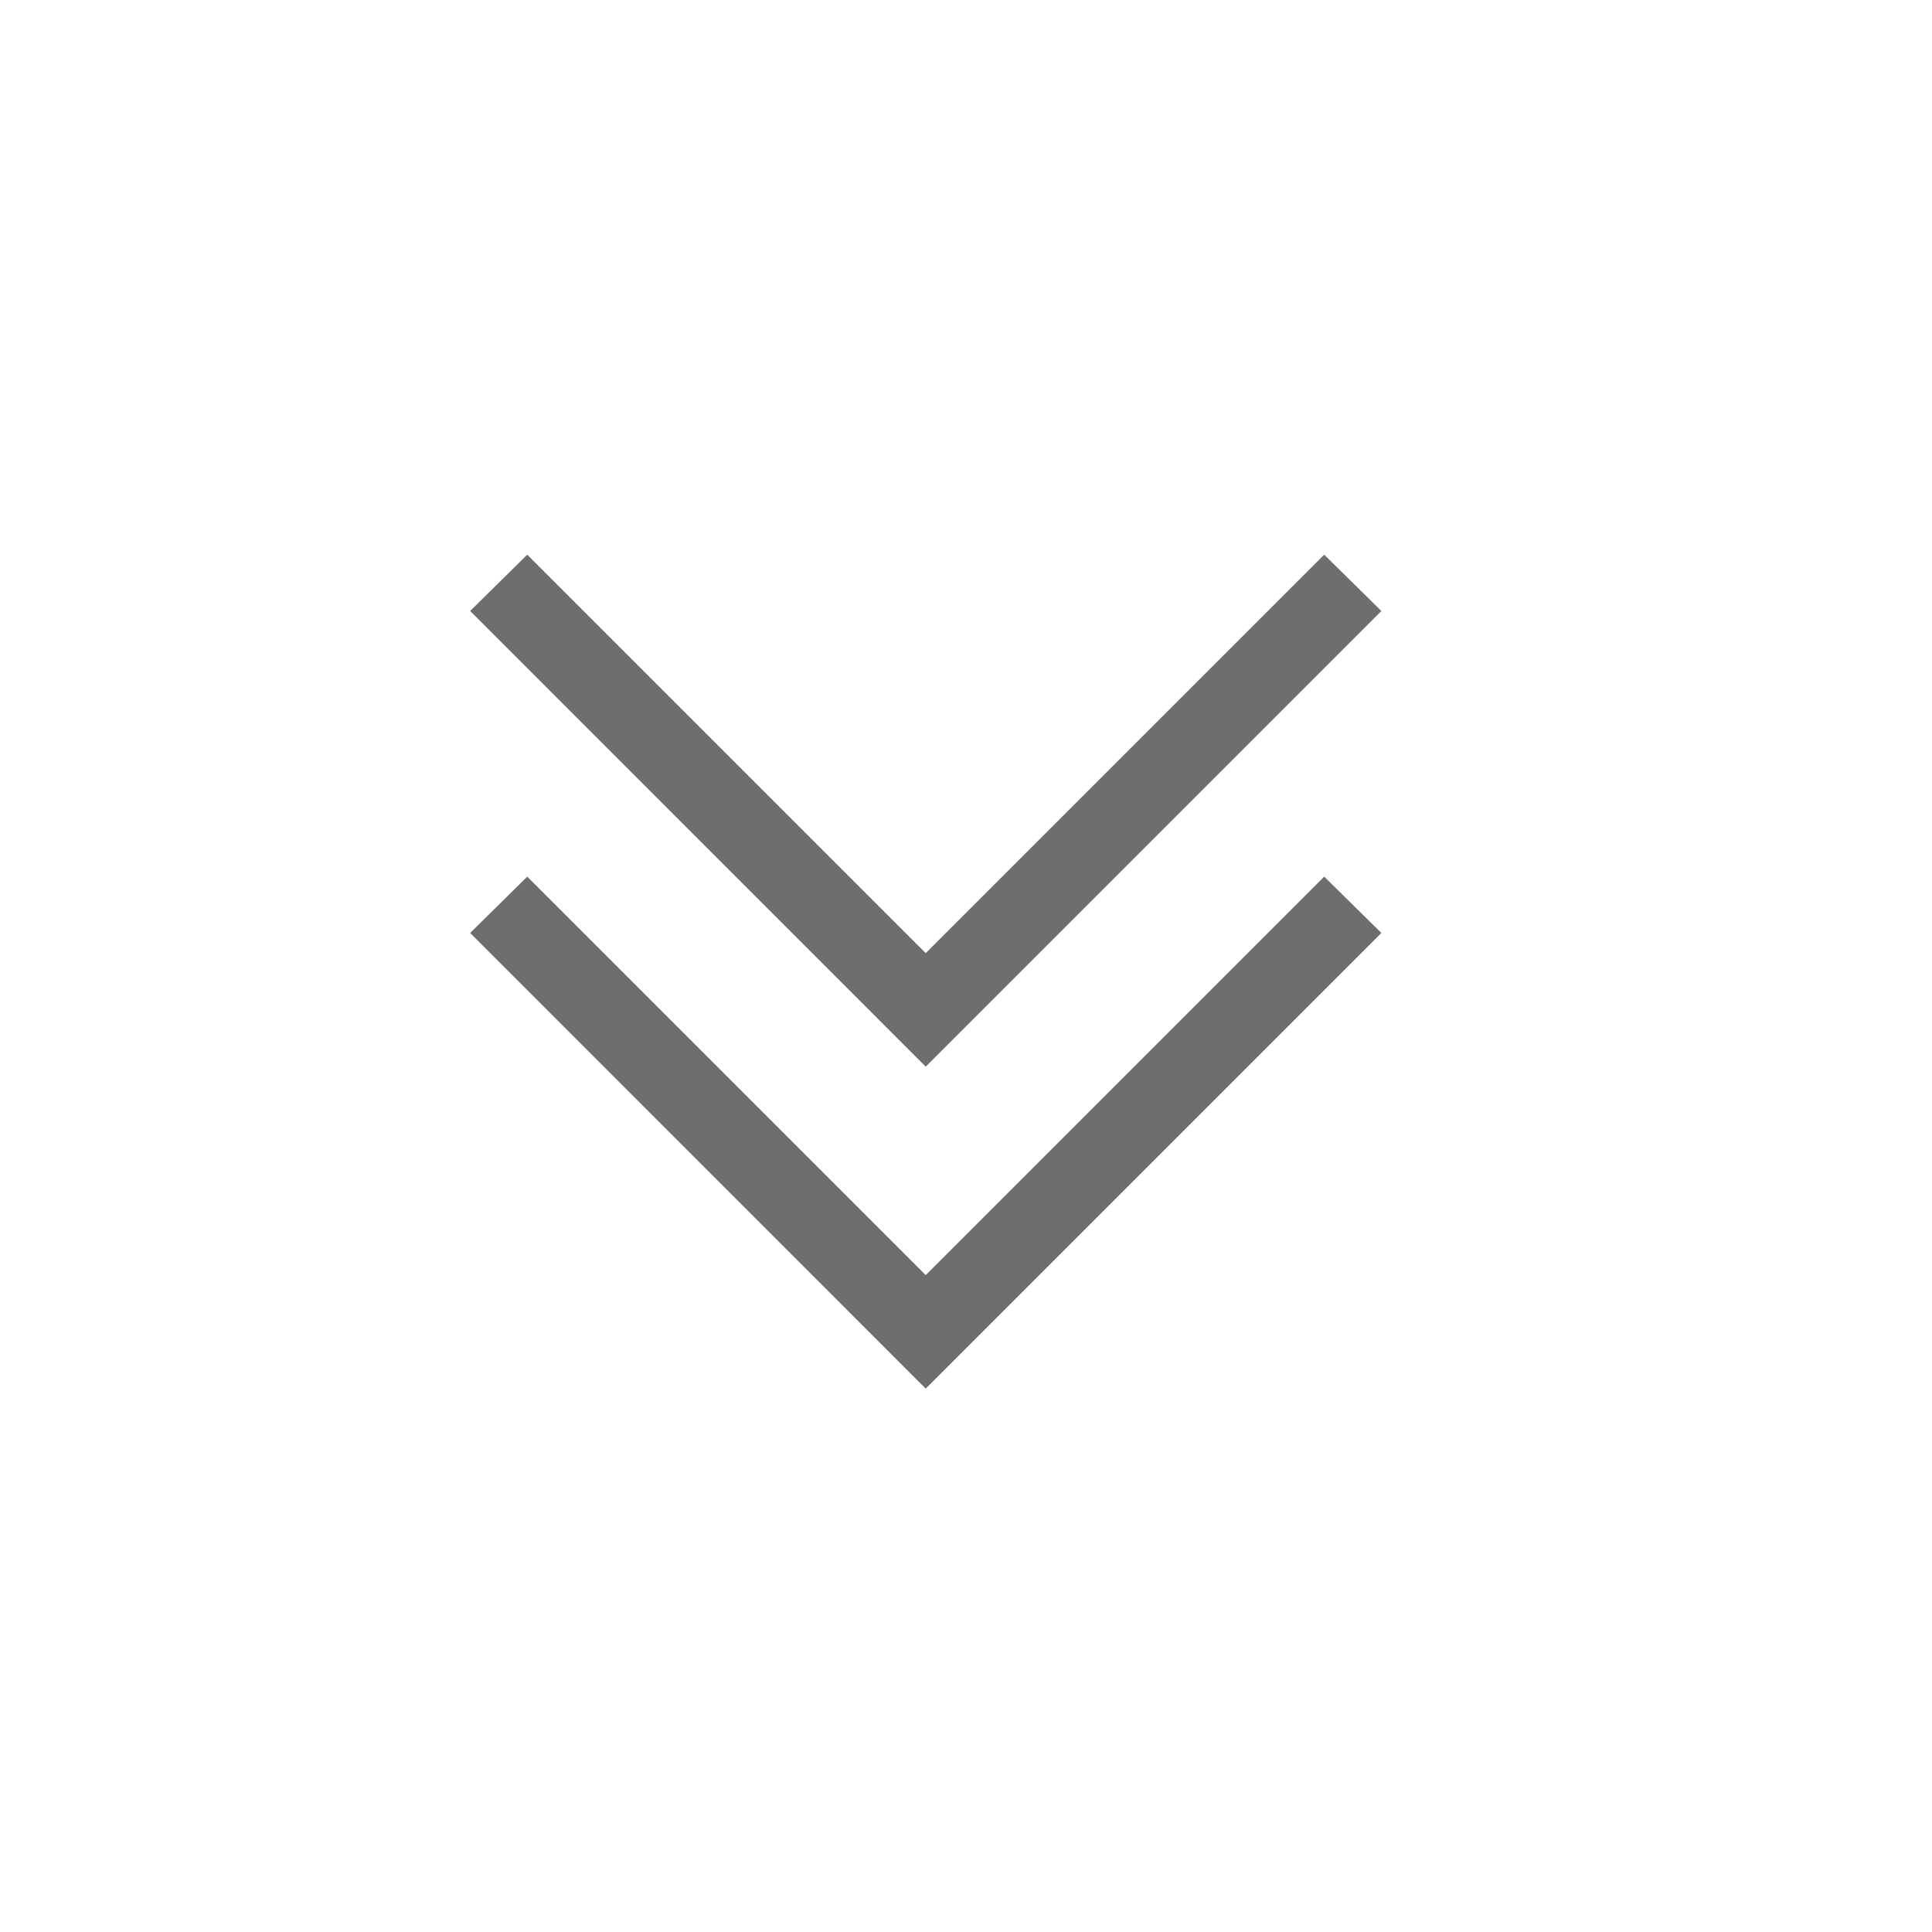
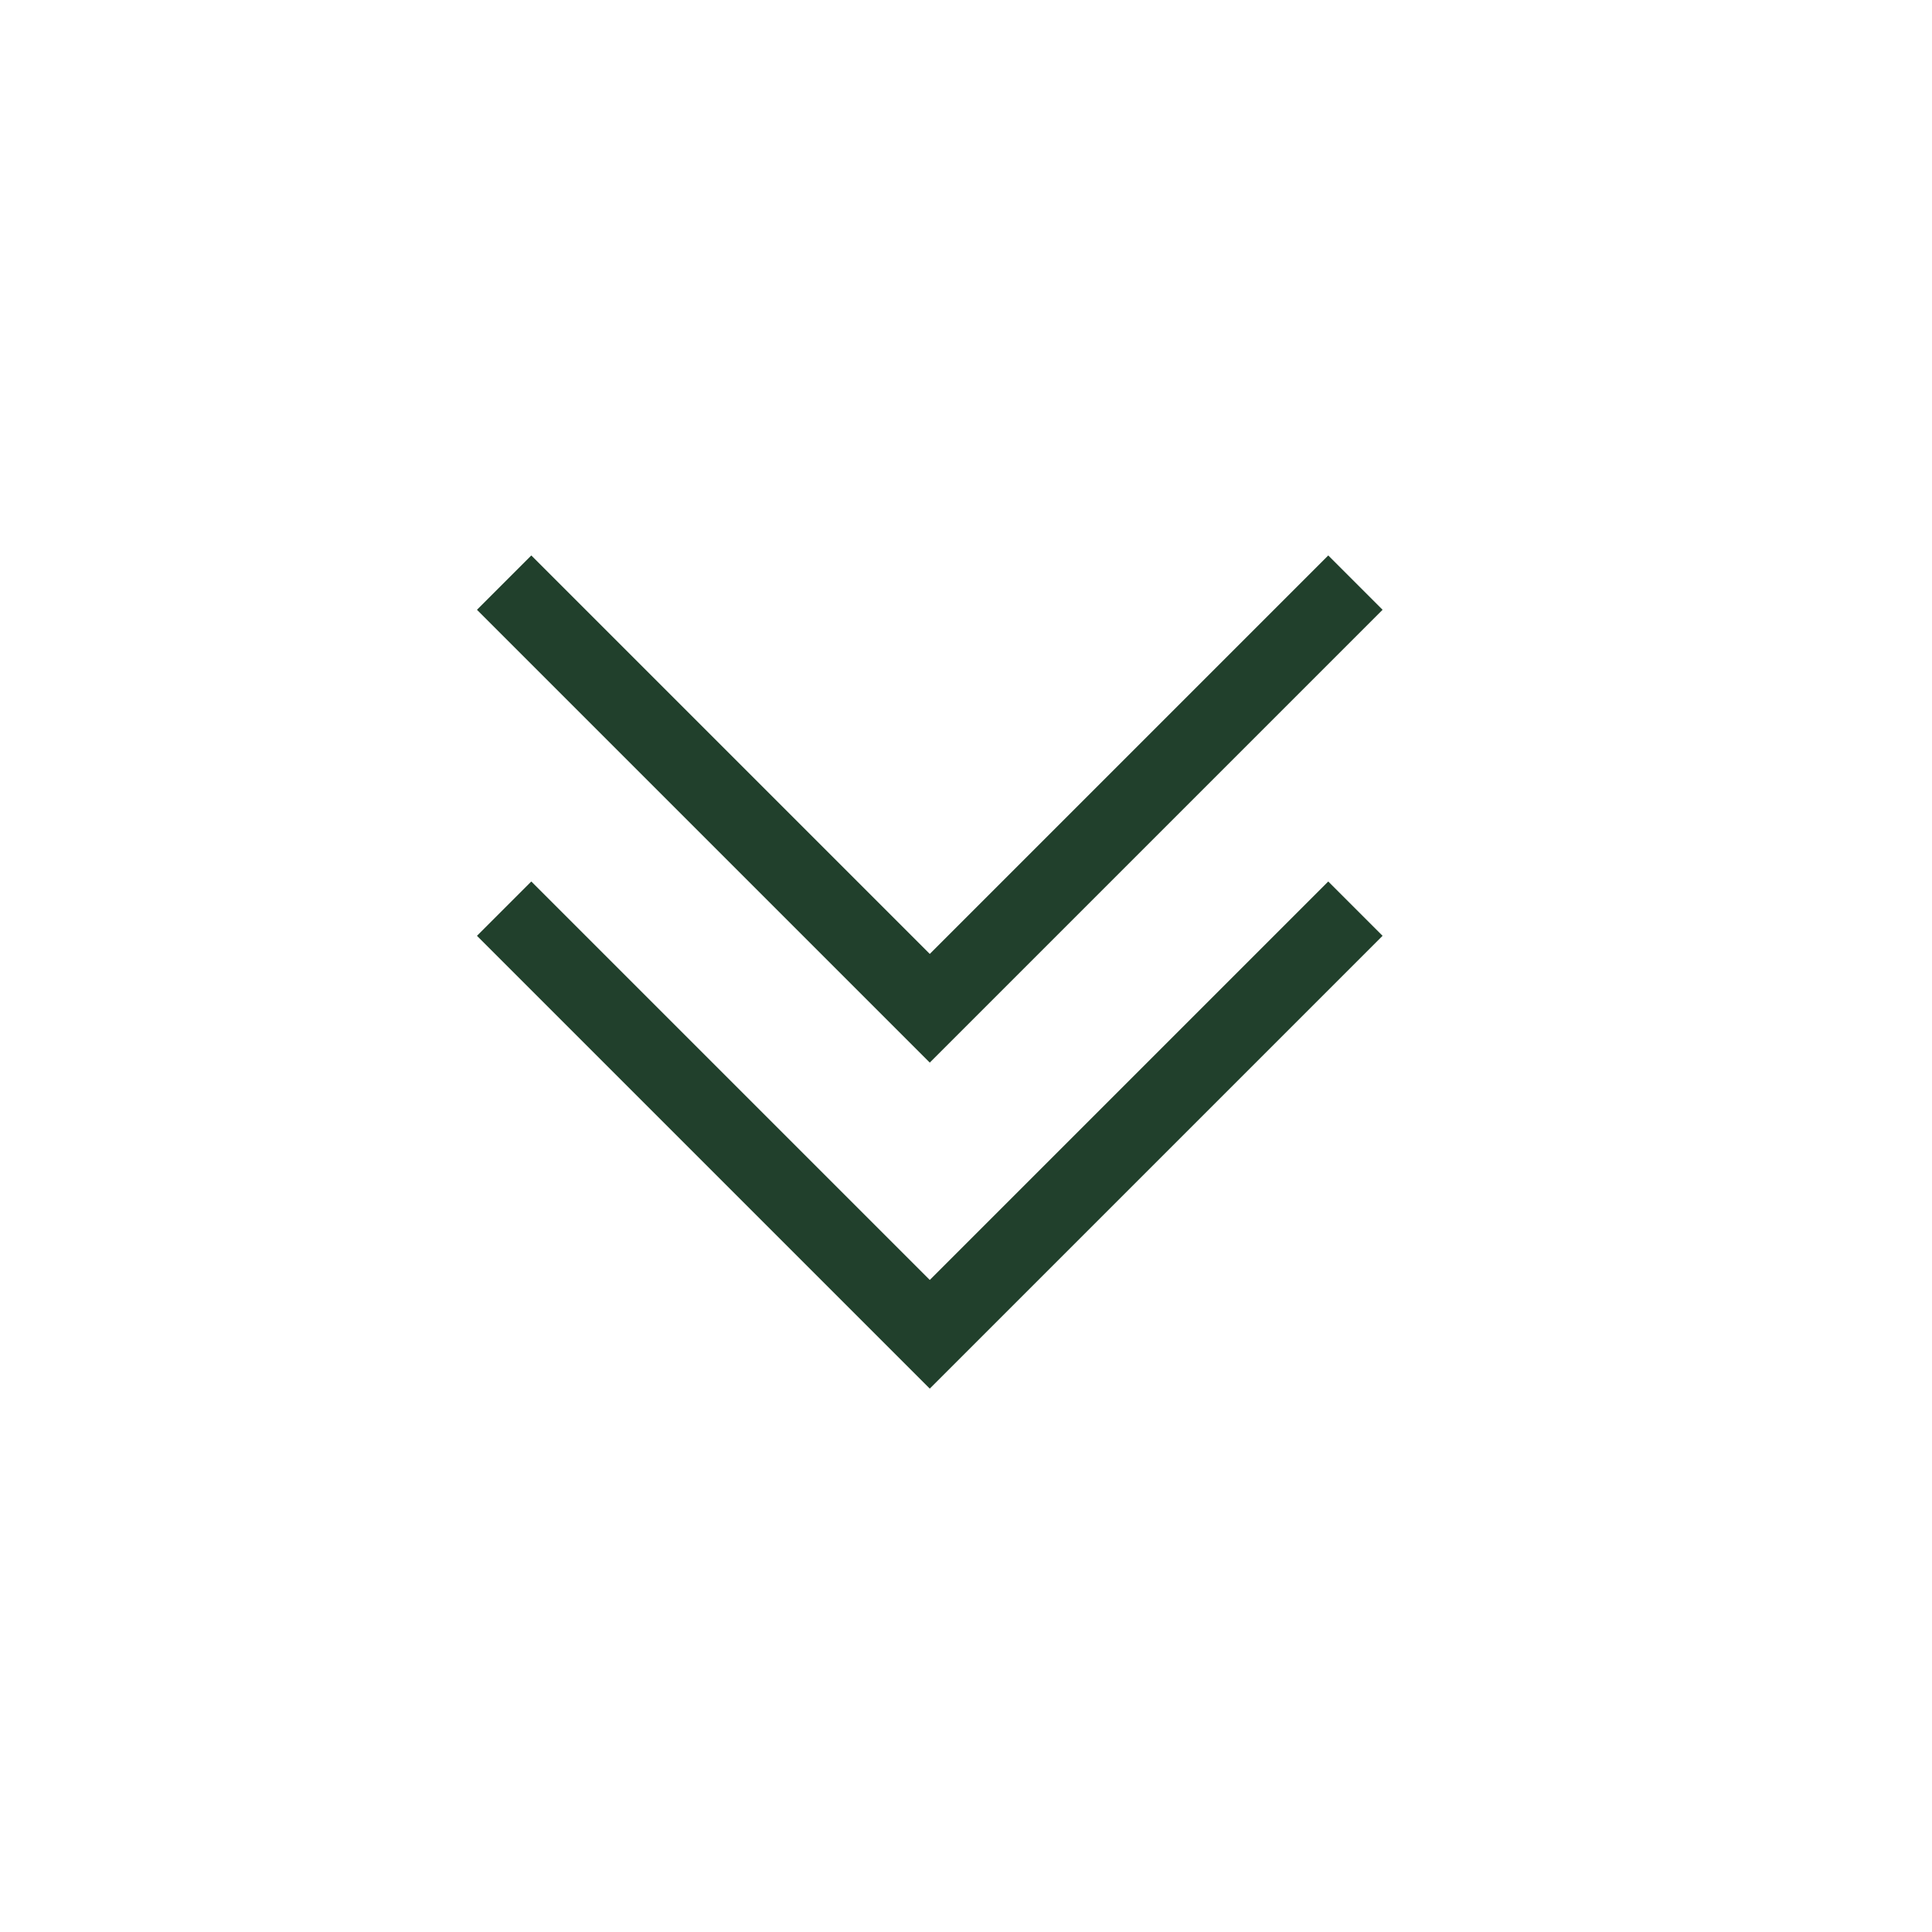
- <svg xmlns="http://www.w3.org/2000/svg" width="32" height="32" viewBox="0 0 32 32" fill="none">
-   <path d="M22.88 10.12L15.333 17.667L7.787 10.12L8.733 9.187L15.333 15.787L21.933 9.187L22.88 10.12ZM22.88 15.453L15.333 23L7.787 15.453L8.733 14.52L15.333 21.12L21.933 14.52L22.88 15.453Z" fill="#6E6E6E" />
+ <svg xmlns="http://www.w3.org/2000/svg" id="Capa_1" version="1.1" viewBox="0 0 32 32">
+   <defs>
+     <style>
+       .st0 {
+         fill: #21402c;
+       }
+     </style>
+   </defs>
+   <path class="st0" d="M22.9,10.1l-7.5,7.5-7.5-7.5.9-.9,6.6,6.6,6.6-6.6.9.9ZM22.9,15.5l-7.5,7.5-7.5-7.5.9-.9,6.6,6.6,6.6-6.6.9.9Z" />
</svg>
